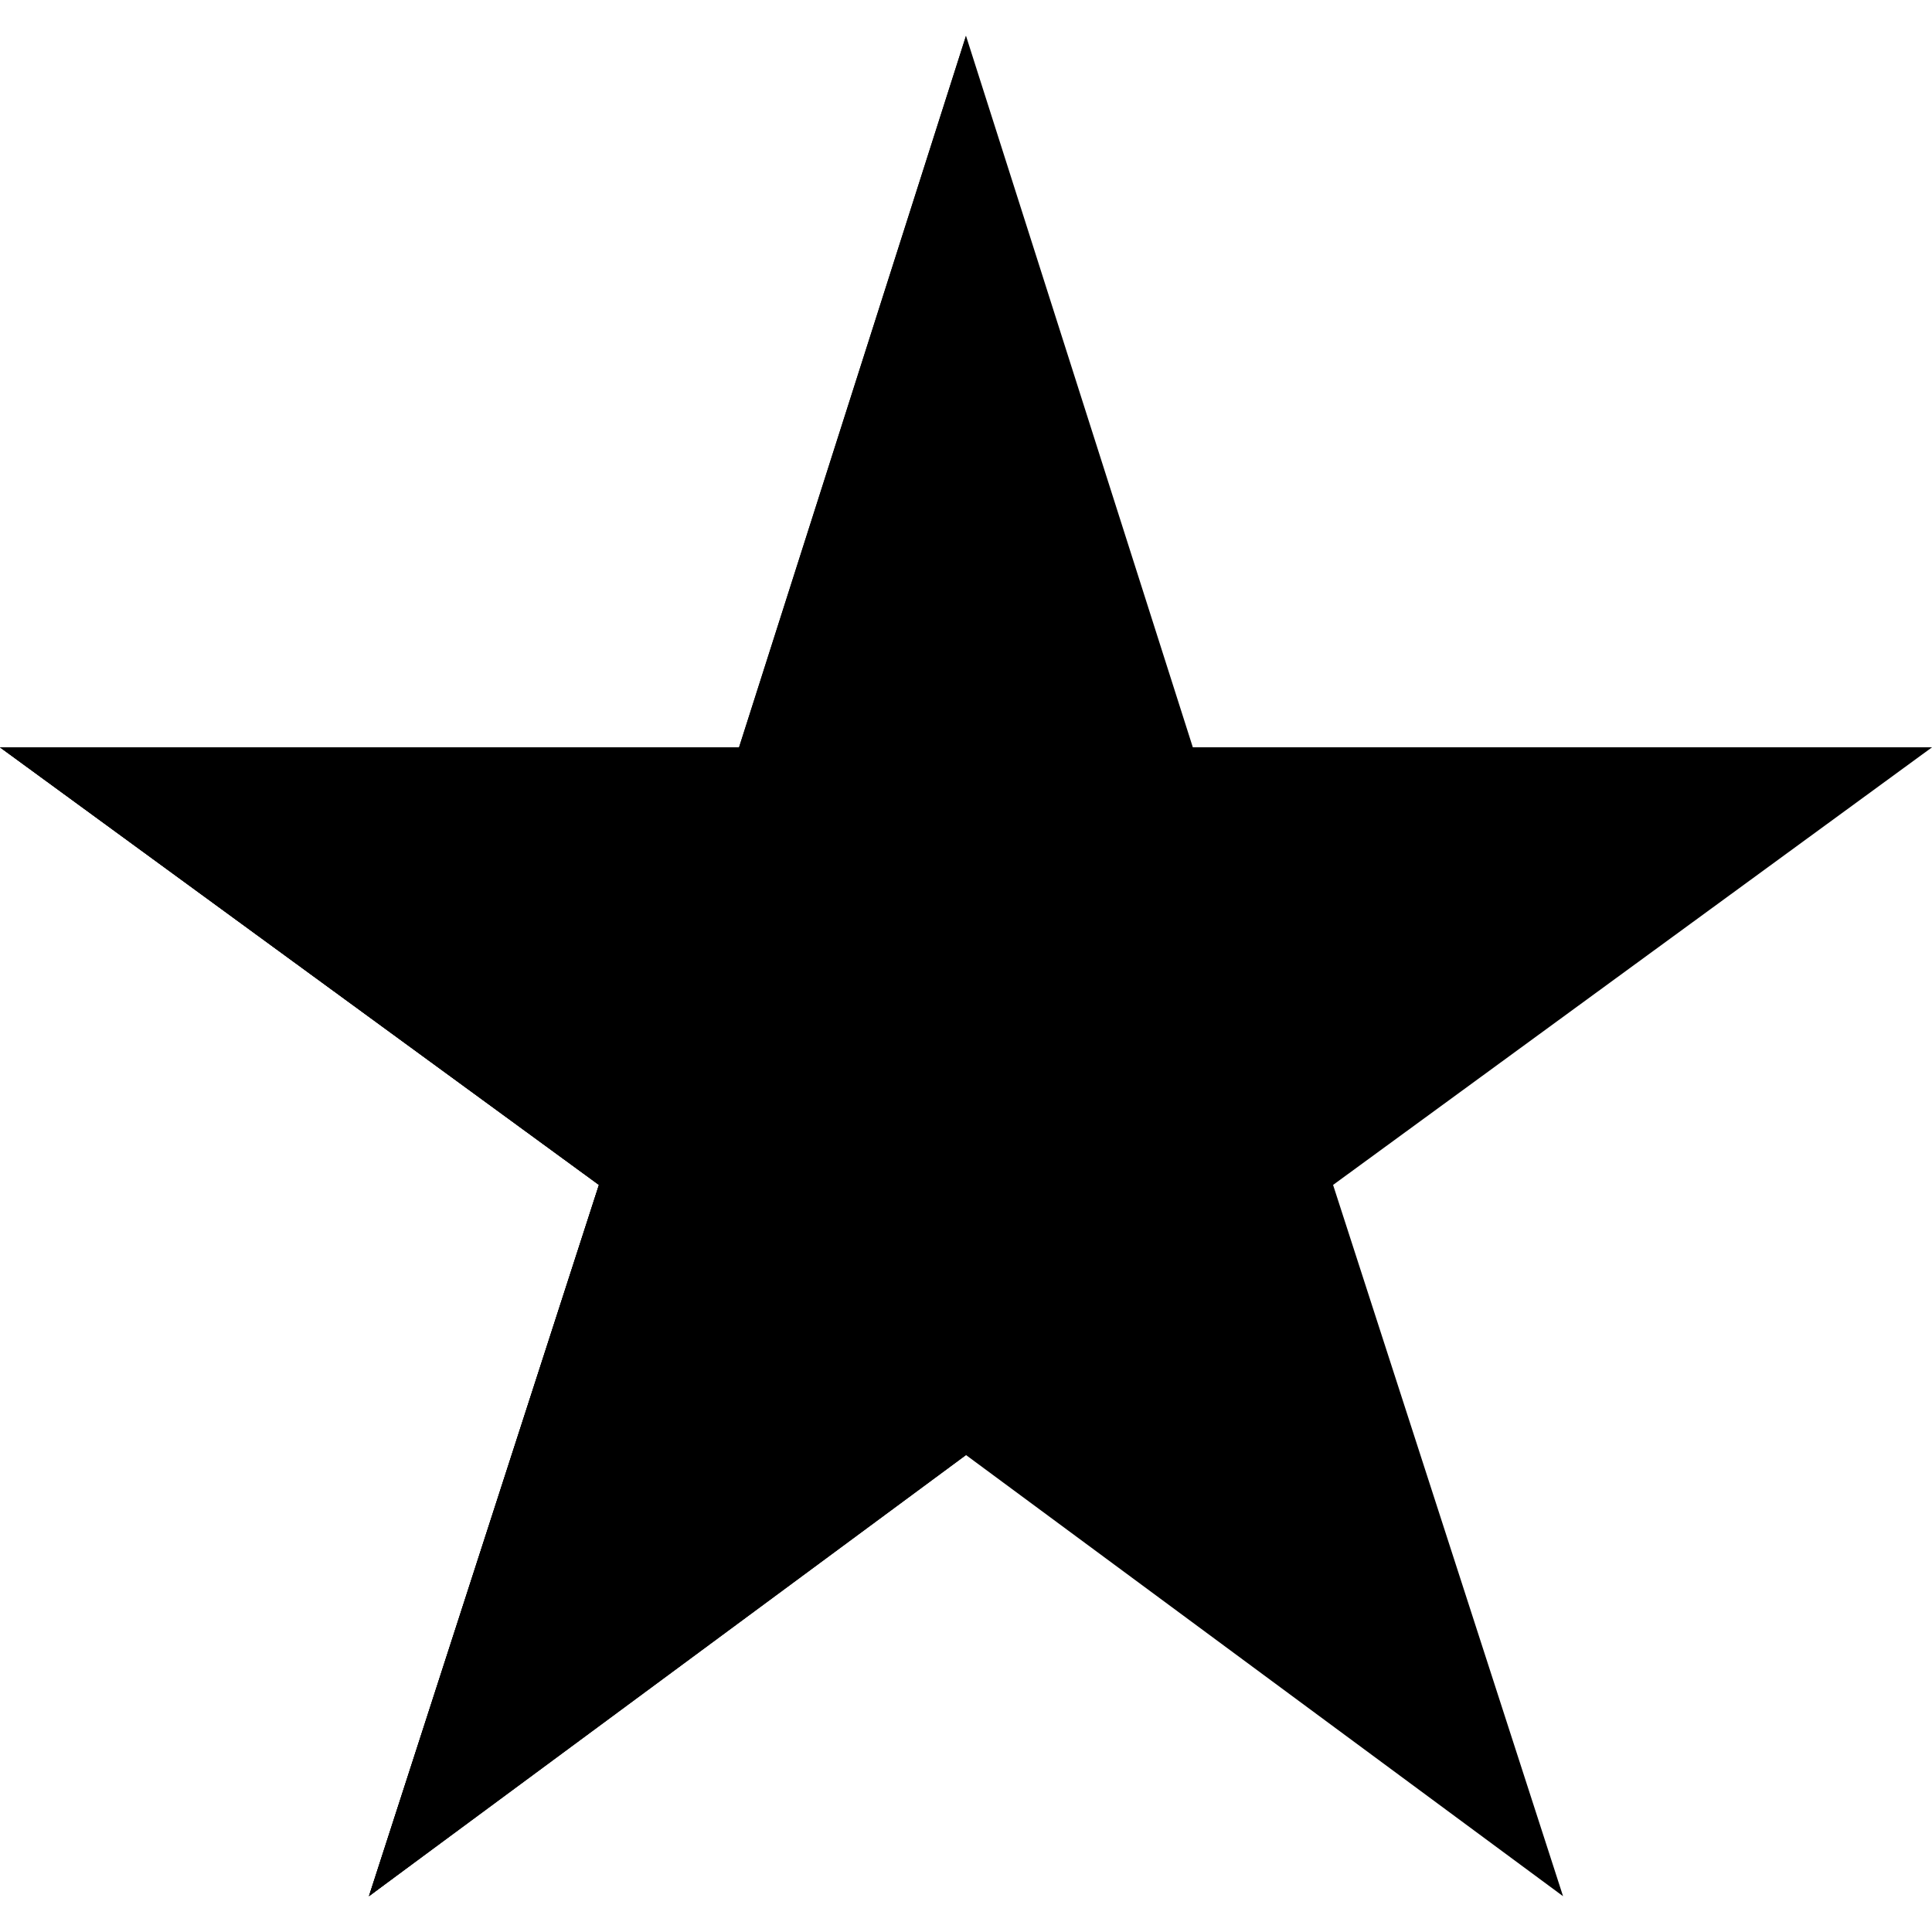
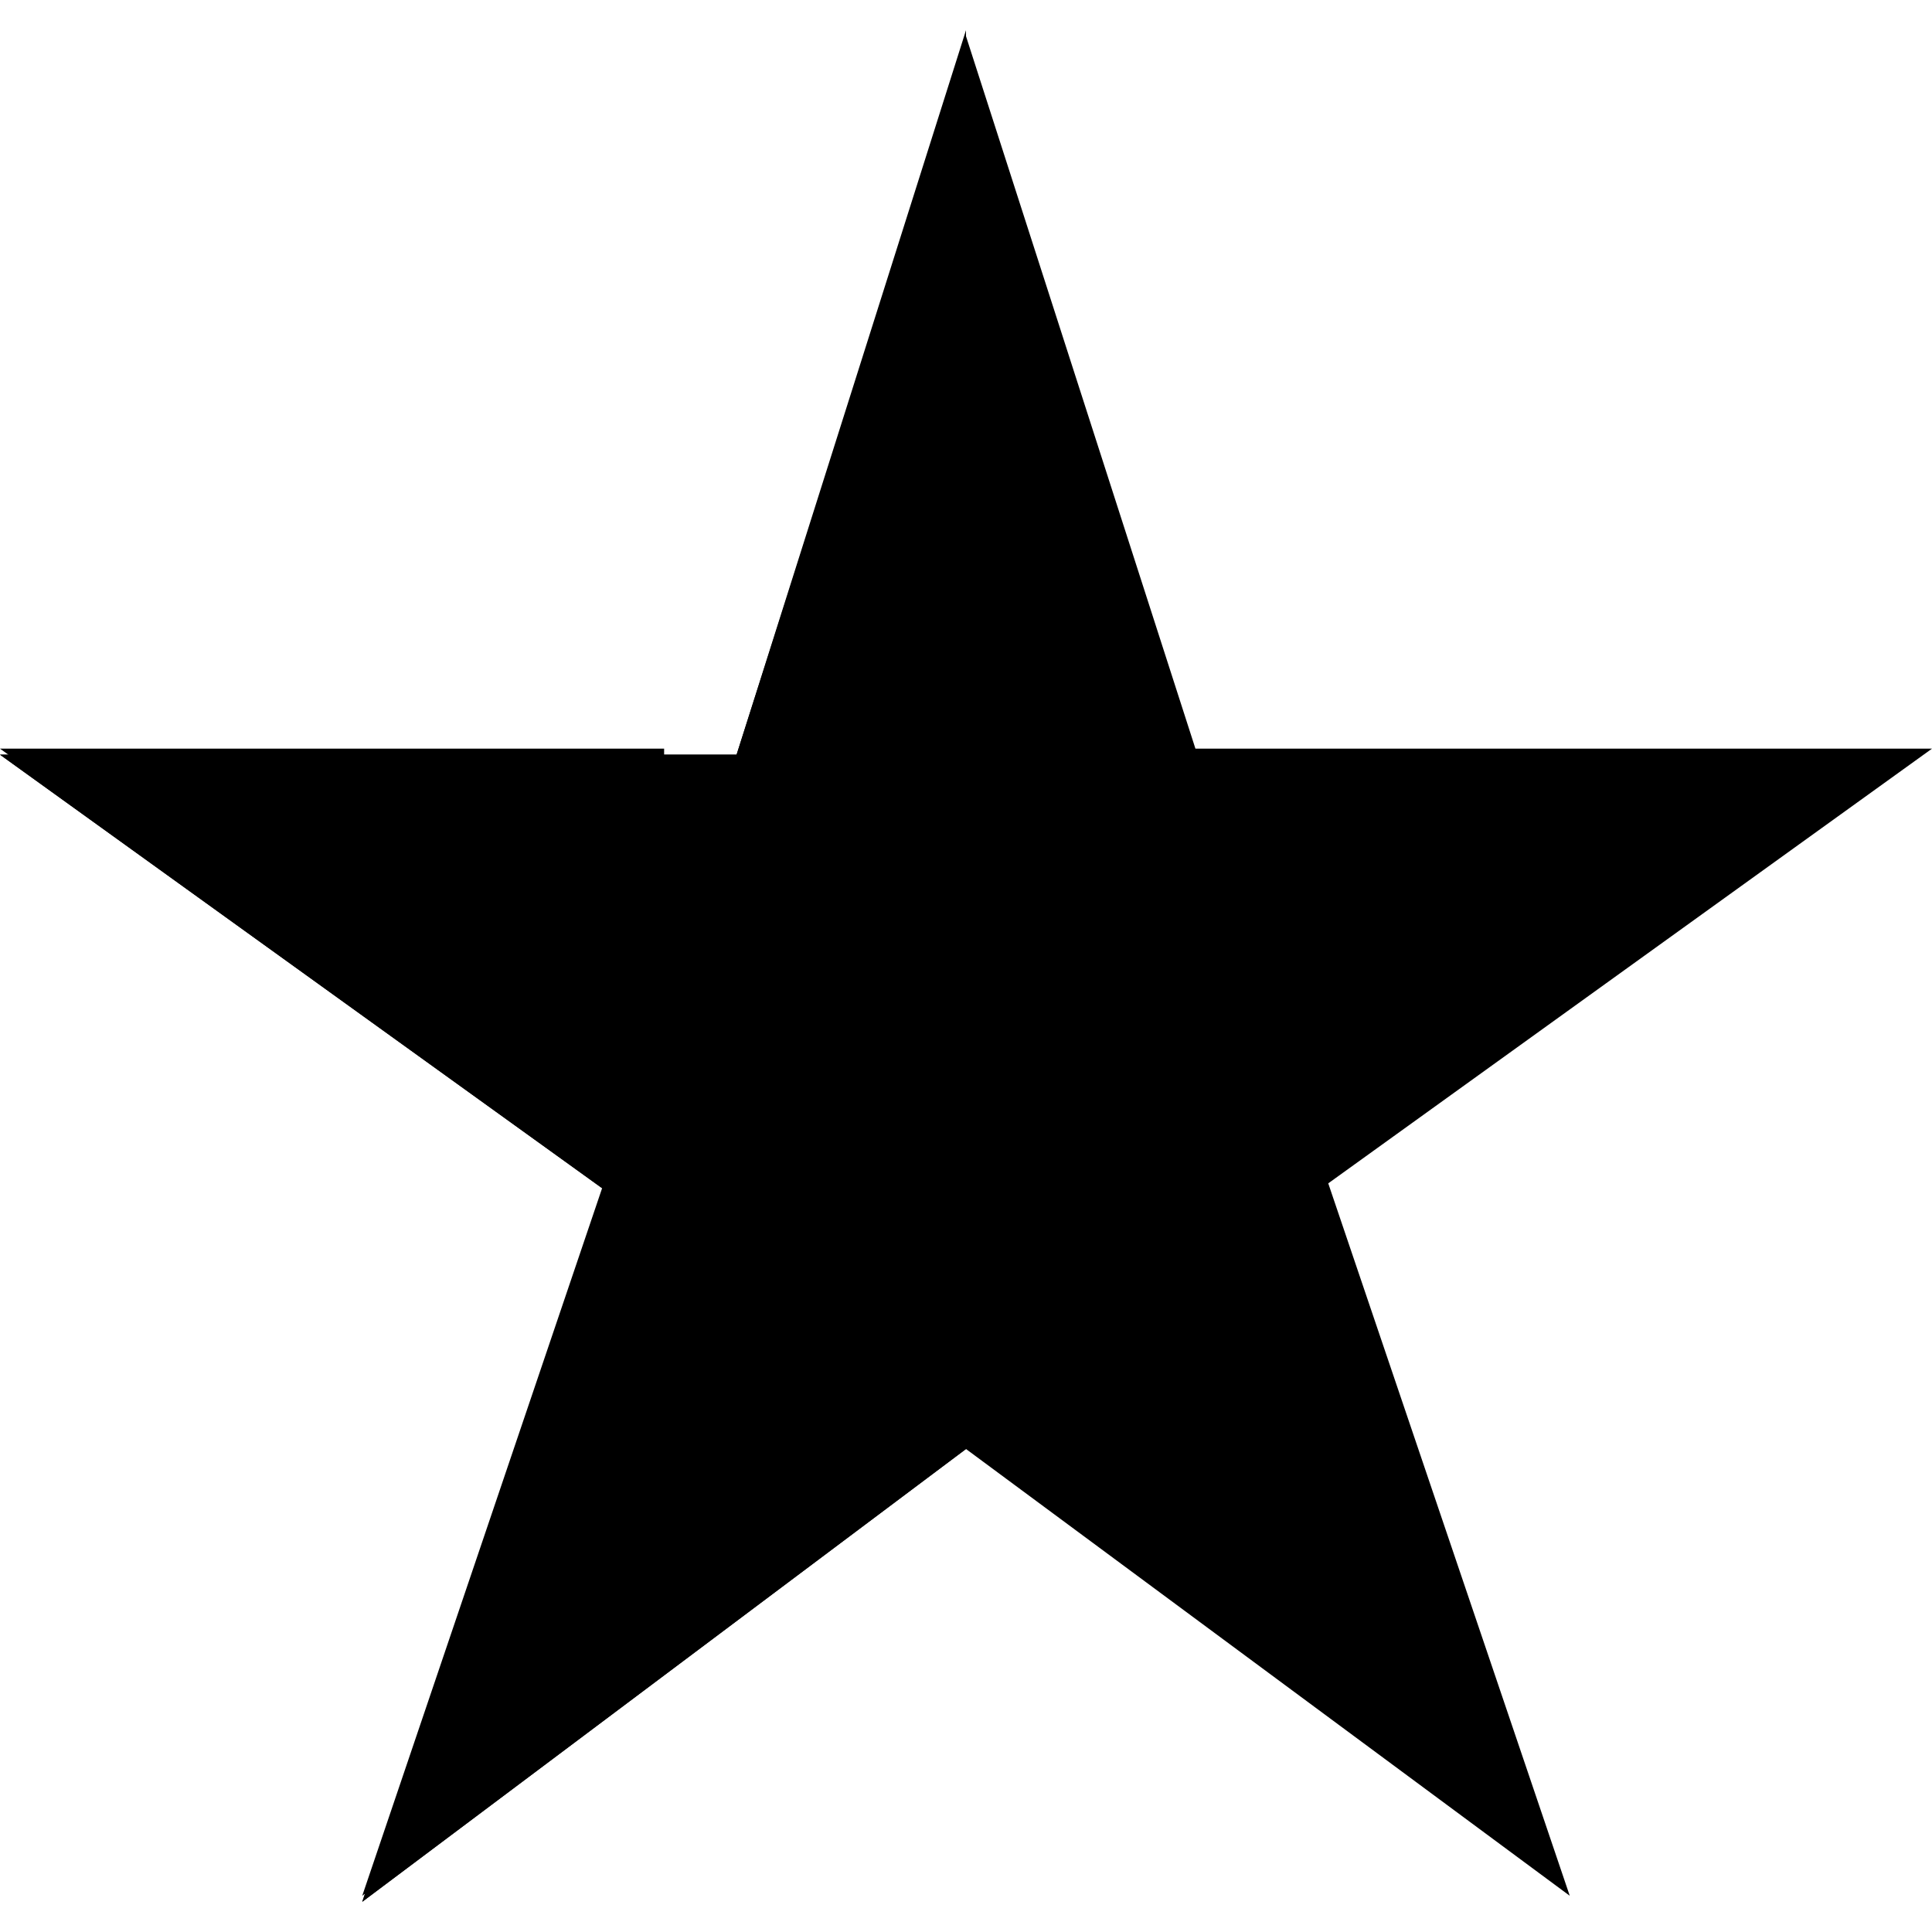
- <svg xmlns="http://www.w3.org/2000/svg" viewBox="0 0 32 32" enable-background="new 0 0 32 32">
-   <g>
-     <path d="m16 .593l3.757 11.785h12.243l-9.92 7.248 3.809 11.781-9.889-7.307-9.889 7.307 3.809-11.781-9.92-7.248h12.241z" />
-     <path d="M16 24.1 6.111 31.407 9.92 19.626 0 12.378 12.241 12.378 16 .593z" />
-     <path d="m11.07 12.335c0 4.983 0 10.398 0 15.364" />
-     <path d="m0 12.379l9.92 7.246-3.809 11.782 4.961-3.709c0-4.966 0-10.336 0-15.319h-11.07" />
-   </g>
+ <svg xmlns="http://www.w3.org/2000/svg" viewBox="0 0 32 32">
+   <path d="M16 .6l3.8 11.8H32l-10 7.2 4 11.8L16 24 6 31.5l4-11.8-10-7.2h12.2z" />
+   <path d="M16 24L6 31.5l4-11.8-10-7.2h12.2L16 .5zm-5-11.7v15.4" />
+   <path d="M0 12.4l10 7.2-4 11.8 5-3.7V12.4H0" />
</svg>
